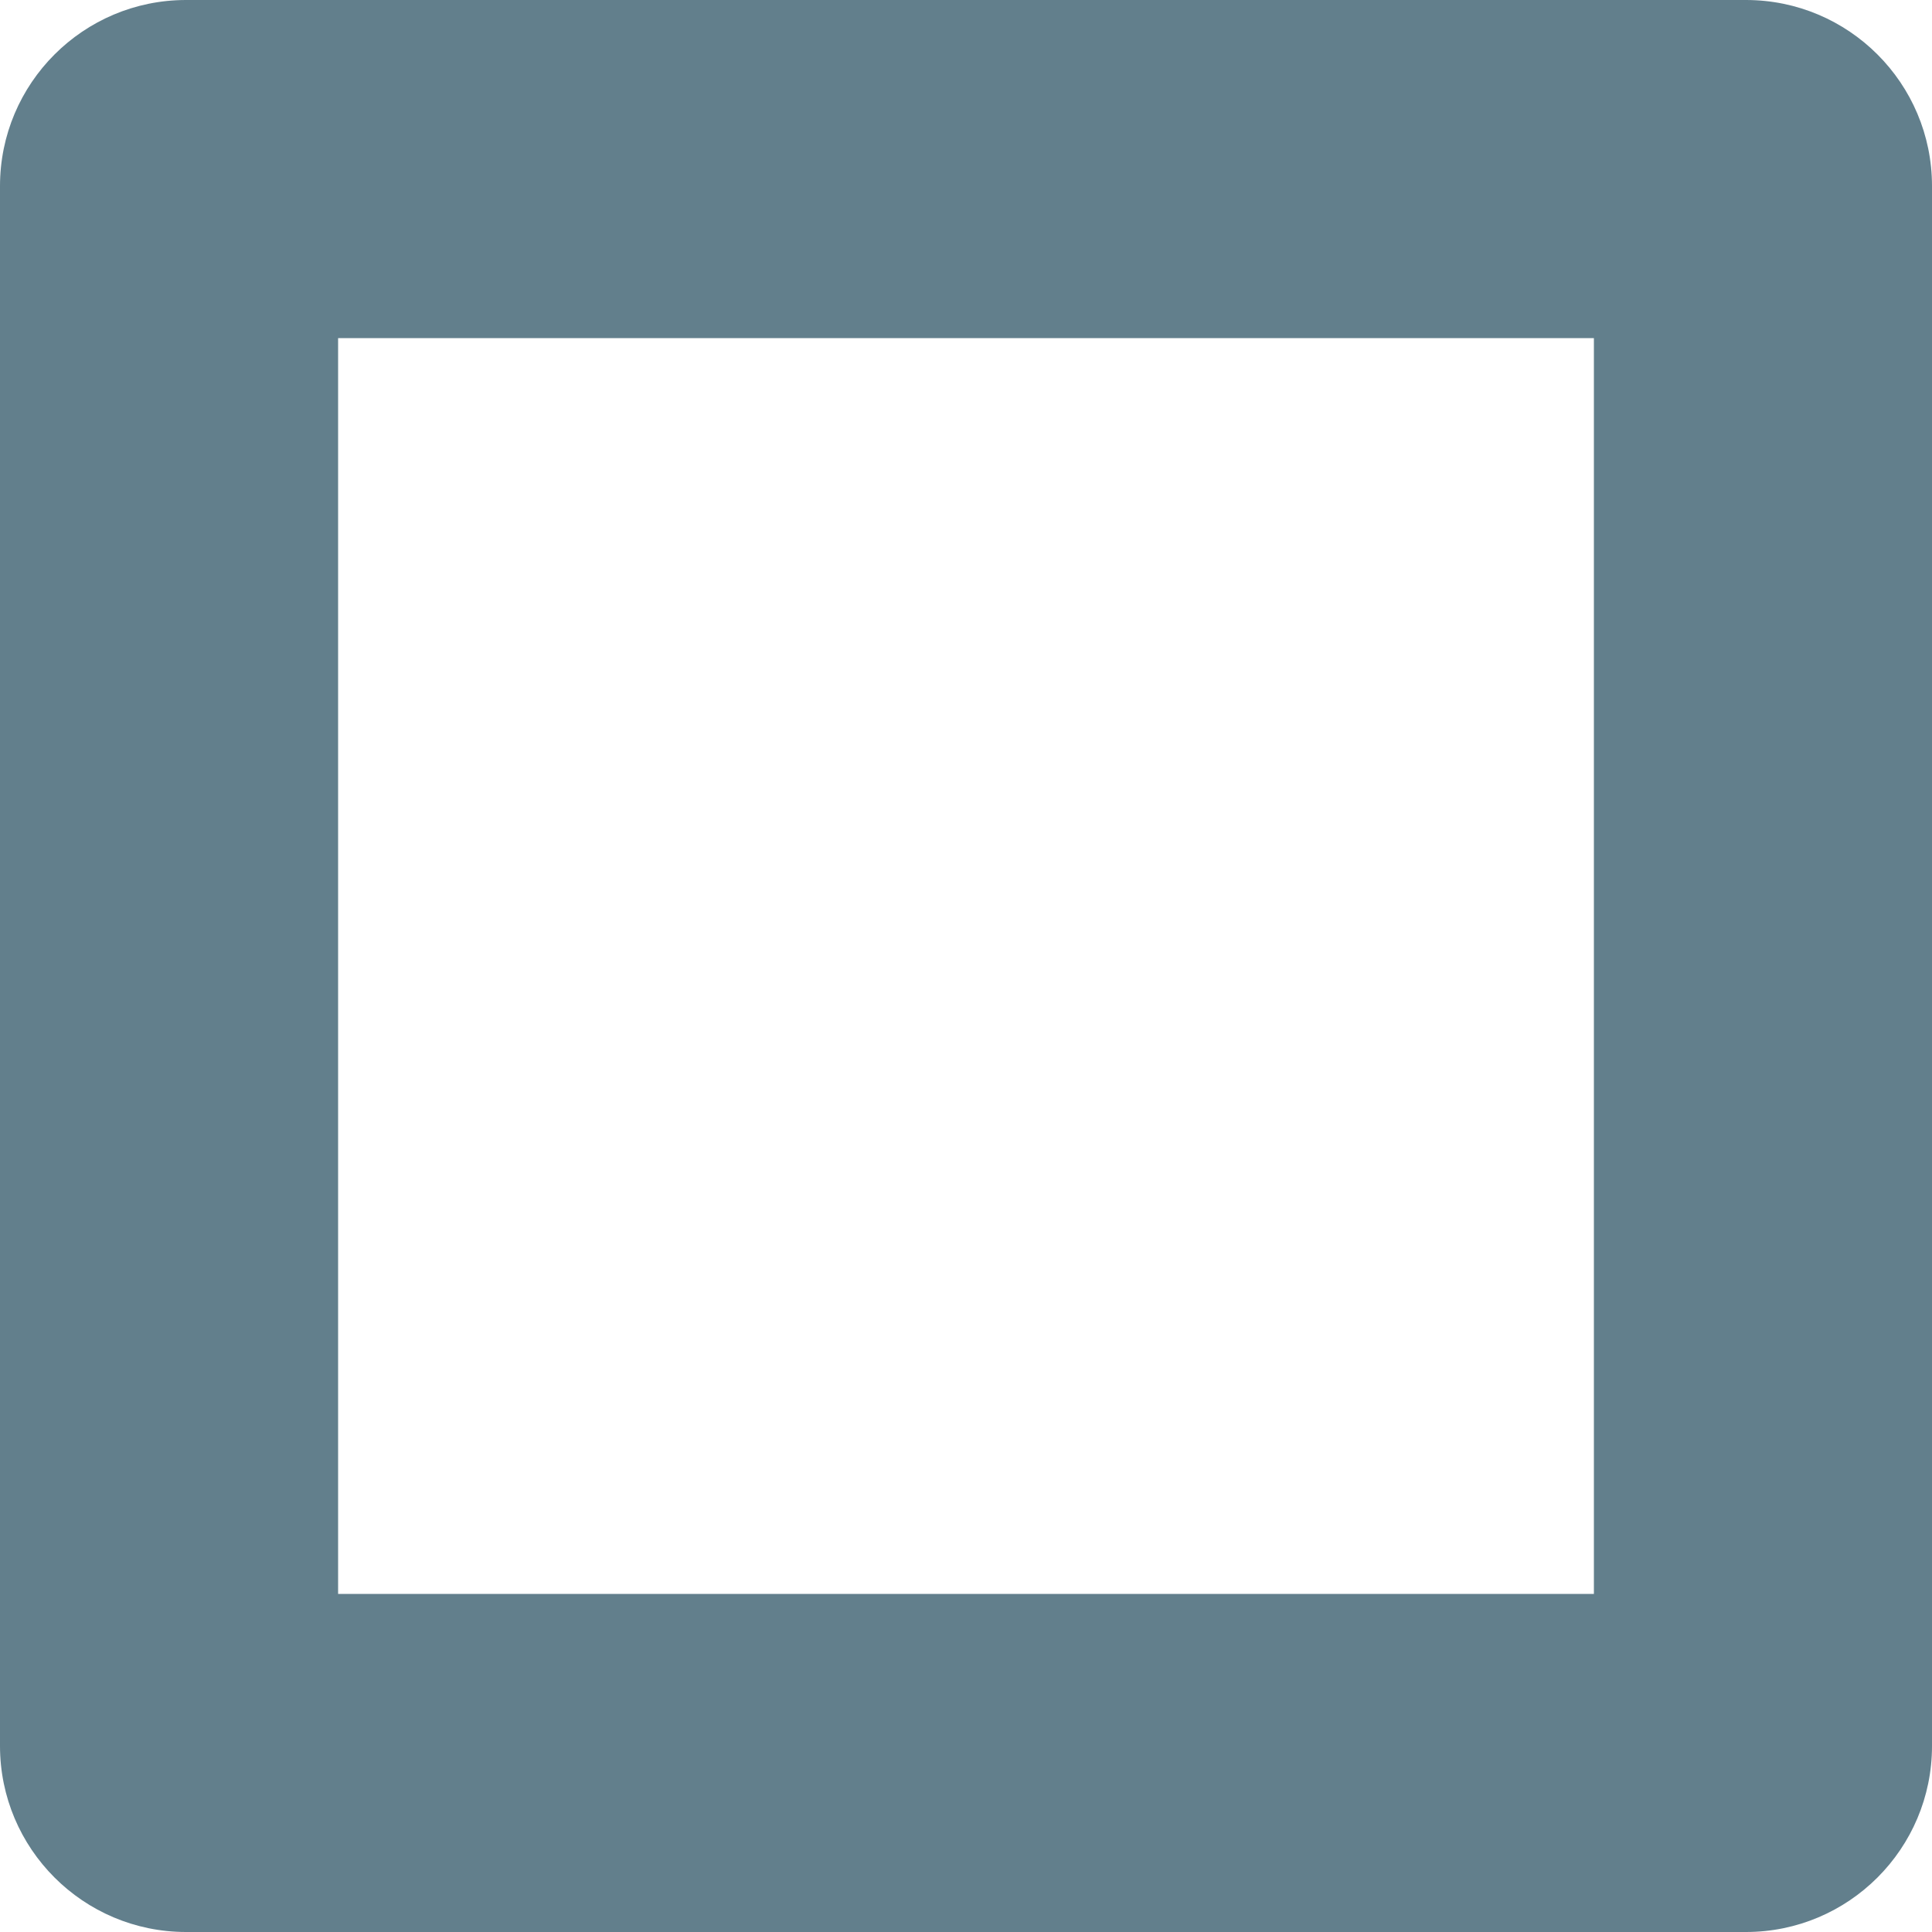
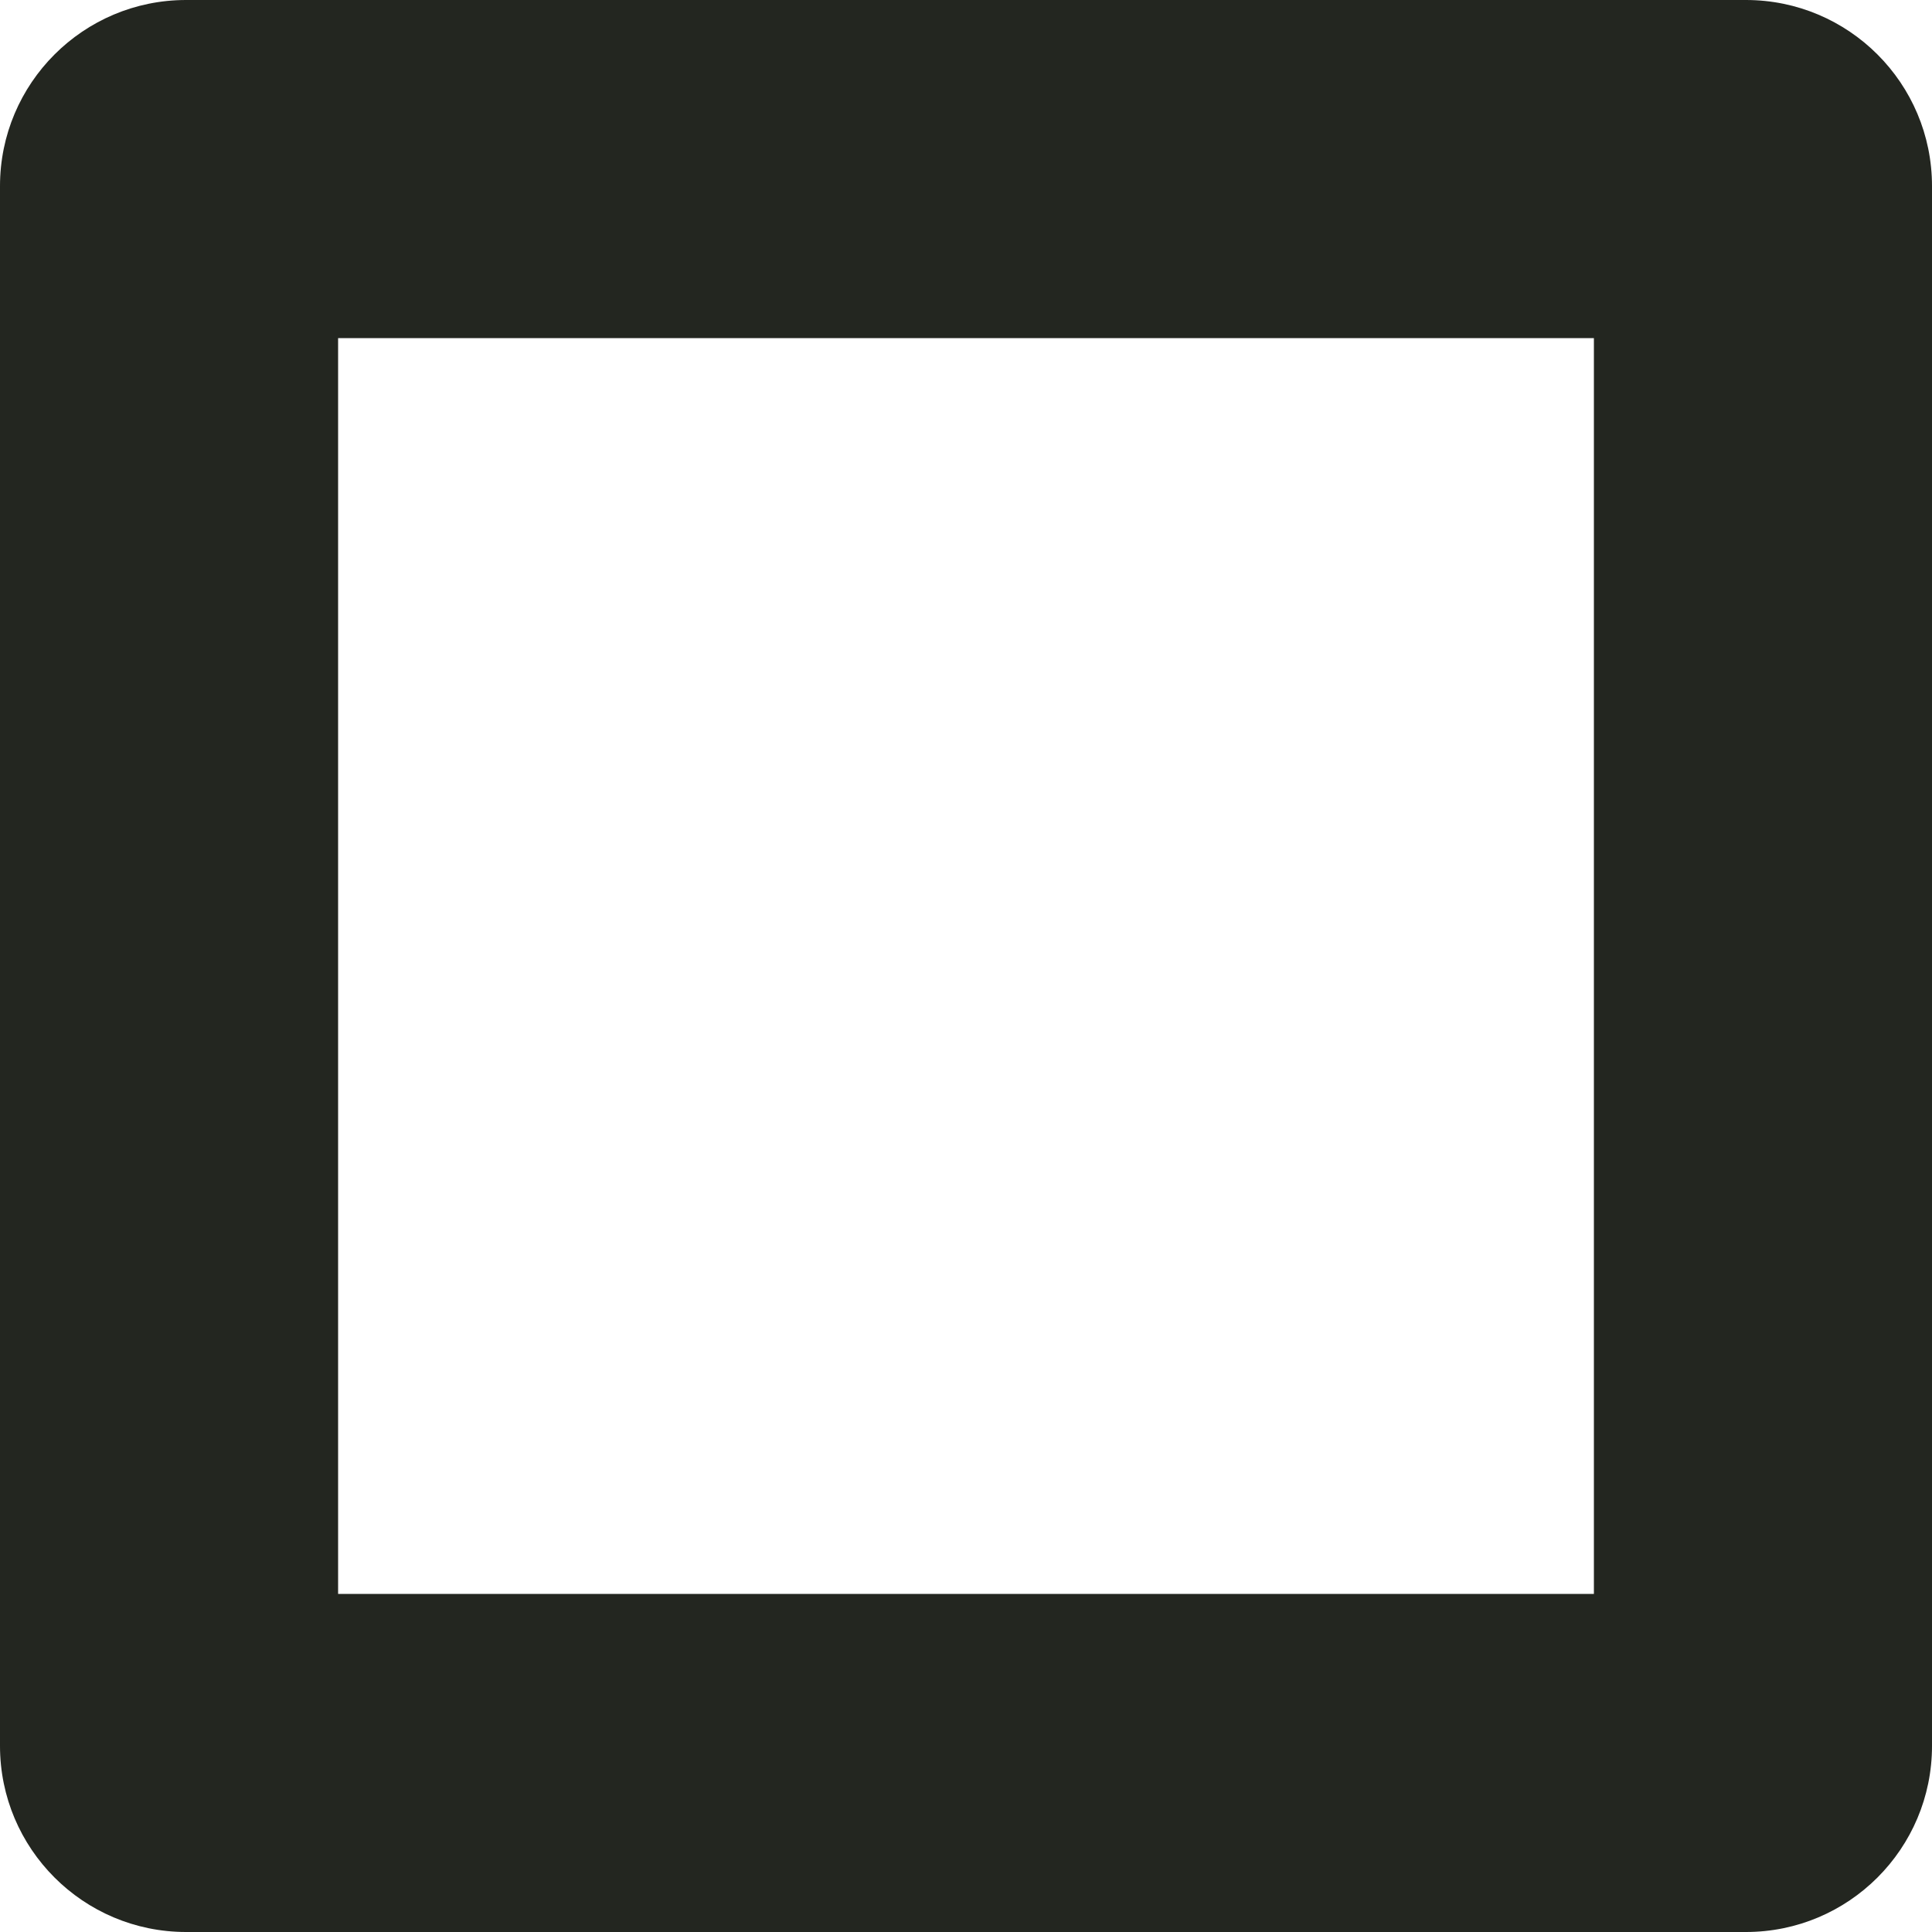
<svg xmlns="http://www.w3.org/2000/svg" version="1.1" x="0px" y="0px" viewBox="0 0 4000 4000" style="enable-background:new 0 0 4000 4000;" xml:space="preserve">
  <style type="text/css">
	.st0{display:none;}
	.st1{display:inline;fill:#E7ECED;}
- 	.st2{display:inline;fill:#627f8c;}
- 	.st3{display:inline;fill:#232d32;}
- 	.st4{display:inline;fill:#36454d;}
+ 	.st2{display:inline;fill:#232620;}
+ 	.st3{display:inline;fill:#d6faeb;}
+ 	.st4{display:inline;fill:#86a68a;}
	.st5{display:inline;fill:#366DB6;}
	.st6{display:inline;fill:#F6F6F6;}
	.st7{display:inline;}
- 	.st8{fill:#627f8c;}
+ 	.st8{fill:#232620;}
</style>
  <g id="Main" class="st0">
    <path class="st1" d="M1772.9,2255.66l-158.15,158.14l158.15,158.14c26.96,26.97,26.96,70.55,0,97.51   c-13.46,13.45-31.11,20.2-48.76,20.2c-17.66,0-35.32-6.75-48.76-20.2l-206.9-206.9c-26.97-26.96-26.97-70.55,0-97.51l206.9-206.9   c26.9-26.97,70.62-26.97,97.52,0C1799.86,2185.11,1799.86,2228.69,1772.9,2255.66z" />
    <path class="st1" d="M2135.23,2156.84l-137.93,482.75c-8.62,30.34-36.2,50.06-66.27,50.06c-6.28,0-12.62-0.89-18.97-2.61   c-36.62-10.49-57.86-48.69-47.38-85.24l137.93-482.76c10.48-36.62,48.61-57.59,85.24-47.45   C2124.46,2082.08,2145.71,2120.28,2135.23,2156.84z" />
    <path class="st1" d="M2531.51,2462.55l-206.9,206.9c-13.44,13.45-31.1,20.2-48.75,20.2c-17.66,0-35.32-6.75-48.76-20.2   c-26.97-26.97-26.97-70.55,0-97.51l158.14-158.14l-158.14-158.14c-26.97-26.97-26.97-70.56,0-97.52c26.9-26.97,70.61-26.97,97.51,0   l206.9,206.9C2558.48,2392.01,2558.48,2435.59,2531.51,2462.55z" />
    <path class="st1" d="M3152.2,2206.89c-70.9,0-135.45-45.17-155.45-113.17c-20.9-70.97-49.1-112.62-83.86-176.42   c-34-62.41-20.76-140.14,29.52-190.41l111.93-111.93l-255.59-255.58l-111.93,111.93c-50.27,50.27-128,63.51-190.41,29.51   c-63.8-34.76-105.45-62.97-176.41-83.86c-67.93-19.93-113.11-84.48-113.11-155.38v-158.14H1793.1v158.14   c0,70.9-45.17,135.44-113.17,155.44c-70.97,20.9-112.62,49.11-176.42,83.86c-62.41,34-140.14,20.76-190.41-29.51l-111.93-111.93   l-255.59,255.58l111.93,111.93c50.28,50.28,63.52,128,29.52,190.42c-34.76,63.79-62.97,105.44-83.86,176.41   c-19.93,67.93-84.48,113.1-155.38,113.1H689.65v413.8H847.8c70.89,0,135.44,45.17,155.44,113.17   c20.9,70.97,49.1,112.62,83.86,176.41c34,62.42,20.76,140.14-29.52,190.42l-111.93,111.93l255.59,255.58l111.93-111.93   c50.27-50.27,128-63.51,190.41-29.51c63.8,34.76,105.45,62.97,176.42,83.86c67.93,19.93,113.1,84.48,113.1,155.38v158.14h413.79   v-158.14c0-70.9,45.18-135.45,113.18-155.45c70.96-20.89,112.61-49.1,176.41-83.86c62.41-34,140.14-20.75,190.41,29.52   l111.93,111.93l255.59-255.59l-111.93-111.92c-50.27-50.28-63.52-128-29.52-190.42c34.76-63.8,62.97-105.44,83.86-176.41   c19.93-67.93,84.49-113.1,155.38-113.1h158.14v-413.8H3152.2z M2000,3172.41c-418.98,0-758.62-339.64-758.62-758.61   c0-418.98,339.64-758.62,758.62-758.62c418.97,0,758.61,339.64,758.61,758.62C2758.61,2832.77,2418.97,3172.41,2000,3172.41z" />
    <path class="st2" d="M3999.99,653.61v173.98H0v2931.02C0,3891.93,108.07,4000,241.38,4000h3517.23   c133.31,0,241.38-108.07,241.39-241.39V655.17C4000,654.65,4000,654.13,3999.99,653.61z M3310.34,2620.69H3152.2   c-70.89,0-135.45,45.17-155.38,113.1c-20.89,70.97-49.1,112.61-83.86,176.41c-34,62.42-20.75,140.14,29.52,190.42l111.93,111.92   l-255.59,255.59l-111.93-111.93c-50.27-50.27-128-63.52-190.41-29.52c-63.8,34.76-105.45,62.97-176.41,83.86   c-68,20-113.18,84.55-113.18,155.45v158.14H1793.1v-158.14c0-70.9-45.17-135.45-113.1-155.38   c-70.97-20.89-112.62-49.1-176.42-83.86c-62.41-34-140.14-20.76-190.41,29.51l-111.93,111.93l-255.59-255.58l111.93-111.93   c50.28-50.28,63.52-128,29.52-190.42c-34.76-63.79-62.96-105.44-83.86-176.41c-20-68-84.55-113.17-155.44-113.17H689.65v-413.8   h158.14c70.9,0,135.45-45.17,155.38-113.1c20.89-70.97,49.1-112.62,83.86-176.41c34-62.42,20.76-140.14-29.52-190.42   l-111.93-111.93l255.59-255.58l111.93,111.93c50.27,50.27,128,63.51,190.41,29.51c63.8-34.75,105.45-62.96,176.42-83.86   c68-20,113.17-84.54,113.17-155.44v-158.14h413.79v158.14c0,70.9,45.18,135.45,113.11,155.38c70.96,20.89,112.61,49.1,176.41,83.86   c62.41,34,140.14,20.76,190.41-29.51l111.93-111.93l255.59,255.58l-111.93,111.93c-50.28,50.27-63.52,128-29.52,190.41   c34.76,63.8,62.96,105.45,83.86,176.42c20,68,84.55,113.17,155.45,113.17h158.14V2620.69z" />
    <path class="st3" d="M3758.62,0H241.38C108.07,0,0,108.07,0,241.39v586.2h3999.99v-586.2C3999.99,108.07,3891.92,0,3758.62,0z    M551.72,551.72H275.86V275.86h275.86V551.72z M1103.44,551.72H827.58V275.86h275.86V551.72z M1655.17,551.72h-275.86V275.86   h275.86V551.72z" />
    <rect x="275.86" y="275.86" class="st4" width="275.86" height="275.86" />
    <rect x="827.58" y="275.86" class="st4" width="275.86" height="275.86" />
    <rect x="1379.31" y="275.86" class="st4" width="275.86" height="275.86" />
    <path class="st5" d="M1772.9,2255.66l-158.15,158.14l158.15,158.14c26.96,26.97,26.96,70.55,0,97.51   c-13.46,13.45-31.11,20.2-48.76,20.2c-17.66,0-35.32-6.75-48.76-20.2l-206.9-206.9c-26.97-26.96-26.97-70.55,0-97.51l206.9-206.9   c26.9-26.97,70.62-26.97,97.52,0C1799.86,2185.11,1799.86,2228.69,1772.9,2255.66z" />
    <path class="st5" d="M2135.23,2156.84l-137.93,482.75c-8.62,30.34-36.2,50.06-66.27,50.06c-6.28,0-12.62-0.89-18.97-2.61   c-36.62-10.49-57.86-48.69-47.38-85.24l137.93-482.76c10.48-36.62,48.61-57.59,85.24-47.45   C2124.46,2082.08,2145.71,2120.28,2135.23,2156.84z" />
    <path class="st5" d="M2531.51,2365.04c26.97,26.97,26.97,70.55,0,97.51l-206.9,206.9c-13.44,13.45-31.1,20.2-48.75,20.2   c-17.66,0-35.32-6.75-48.76-20.2c-26.97-26.97-26.97-70.55,0-97.51l158.14-158.14l-158.14-158.14c-26.97-26.97-26.97-70.56,0-97.52   c26.9-26.97,70.61-26.97,97.51,0L2531.51,2365.04z" />
    <path class="st6" d="M3152.2,2206.89c-70.9,0-135.45-45.17-155.45-113.17c-20.9-70.97-49.1-112.62-83.86-176.42   c-34-62.41-20.76-140.14,29.52-190.41l111.93-111.93l-255.59-255.58l-111.93,111.93c-50.27,50.27-128,63.51-190.41,29.51   c-63.8-34.76-105.45-62.97-176.41-83.86c-67.93-19.93-113.11-84.48-113.11-155.38v-158.14H1793.1v158.14   c0,70.9-45.17,135.44-113.17,155.44c-70.97,20.9-112.62,49.11-176.42,83.86c-62.41,34-140.14,20.76-190.41-29.51l-111.93-111.93   l-255.59,255.58l111.93,111.93c50.28,50.28,63.52,128,29.52,190.42c-34.76,63.79-62.97,105.44-83.86,176.41   c-19.93,67.93-84.48,113.1-155.38,113.1H689.65v413.8H847.8c70.89,0,135.44,45.17,155.44,113.17   c20.9,70.97,49.1,112.62,83.86,176.41c34,62.42,20.76,140.14-29.52,190.42l-111.93,111.93l255.59,255.58l111.93-111.93   c50.27-50.27,128-63.51,190.41-29.51c63.8,34.76,105.45,62.97,176.42,83.86c67.93,19.93,113.1,84.48,113.1,155.38v158.14h413.79   v-158.14c0-70.9,45.18-135.45,113.18-155.45c70.96-20.89,112.61-49.1,176.41-83.86c62.41-34,140.14-20.75,190.41,29.52   l111.93,111.93l255.59-255.59l-111.93-111.92c-50.27-50.28-63.52-128-29.52-190.42c34.76-63.8,62.97-105.44,83.86-176.41   c19.93-67.93,84.49-113.1,155.38-113.1h158.14v-413.8H3152.2z M2000,3172.41c-418.98,0-758.62-339.64-758.62-758.61   c0-418.98,339.64-758.62,758.62-758.62c418.97,0,758.61,339.64,758.61,758.62C2758.61,2832.77,2418.97,3172.41,2000,3172.41z" />
    <path class="st3" d="M2000,1655.18c-418.98,0-758.62,339.64-758.62,758.62c0,418.97,339.64,758.61,758.62,758.61   c418.97,0,758.61-339.64,758.61-758.61C2758.61,1994.82,2418.97,1655.18,2000,1655.18z M1772.9,2571.94   c26.96,26.97,26.96,70.55,0,97.51c-13.46,13.45-31.11,20.2-48.76,20.2c-17.66,0-35.32-6.75-48.76-20.2l-206.9-206.9   c-26.97-26.96-26.97-70.55,0-97.51l206.9-206.9c26.9-26.97,70.62-26.97,97.52,0c26.96,26.97,26.96,70.55,0,97.52l-158.15,158.14   L1772.9,2571.94z M2135.23,2156.84l-137.93,482.75c-8.62,30.34-36.2,50.06-66.27,50.06c-6.28,0-12.62-0.89-18.97-2.61   c-36.62-10.49-57.86-48.69-47.38-85.24l137.93-482.76c10.48-36.62,48.61-57.59,85.24-47.45   C2124.46,2082.08,2145.71,2120.28,2135.23,2156.84z M2531.51,2462.55l-206.9,206.9c-13.44,13.45-31.1,20.2-48.75,20.2   c-17.66,0-35.32-6.75-48.76-20.2c-26.97-26.97-26.97-70.55,0-97.51l158.14-158.14l-158.14-158.14c-26.97-26.97-26.97-70.56,0-97.52   c26.9-26.97,70.61-26.97,97.51,0l206.9,206.9C2558.48,2392.01,2558.48,2435.59,2531.51,2462.55z" />
    <path class="st4" d="M1772.9,2255.66l-158.15,158.14l158.15,158.14c26.96,26.97,26.96,70.55,0,97.51   c-13.46,13.45-31.11,20.2-48.76,20.2c-17.66,0-35.32-6.75-48.76-20.2l-206.9-206.9c-26.97-26.96-26.97-70.55,0-97.51l206.9-206.9   c26.9-26.97,70.62-26.97,97.52,0C1799.86,2185.11,1799.86,2228.69,1772.9,2255.66z" />
    <path class="st4" d="M2135.23,2156.84l-137.93,482.75c-8.62,30.34-36.2,50.06-66.27,50.06c-6.28,0-12.62-0.89-18.97-2.61   c-36.62-10.49-57.86-48.69-47.38-85.24l137.93-482.76c10.48-36.62,48.61-57.59,85.24-47.45   C2124.46,2082.08,2145.71,2120.28,2135.23,2156.84z" />
    <path class="st4" d="M2531.51,2462.55l-206.9,206.9c-13.44,13.45-31.1,20.2-48.75,20.2c-17.66,0-35.32-6.75-48.76-20.2   c-26.97-26.97-26.97-70.55,0-97.51l158.14-158.14l-158.14-158.14c-26.97-26.97-26.97-70.56,0-97.52c26.9-26.97,70.61-26.97,97.51,0   l206.9,206.9C2558.48,2392.01,2558.48,2435.59,2531.51,2462.55z" />
  </g>
  <g id="Quitter" class="st0">
    <g class="st7">
      <path class="st8" d="M3887.46,1174.77c70.65-66,111.26-158.28,112.52-254.96c1.01-96.8-37.84-189.83-107.11-257.47l-480.5-469.81    c-67.26-65.75-157.9-102.08-252.19-100.95c-94.04,1.13-183.67,39.48-249.17,106.86l-904.79,927.42l-892.1-929.31    c-70.28-73.29-166.58-115.54-268.03-117.55c-101.45-2.14-199.64,36.33-272.68,106.61l-464.53,446.3    C38.97,698.92-0.25,791.45,0,888.38c0.25,96.8,39.98,189.21,110.13,255.96l973.81,926.29l-862.18,883.55    c-131.5,134.64-134.64,348.74-7.29,487.66l335.67,364.71c63.99,69.9,153.12,110.76,247.67,114.28    c94.41,3.52,186.44-30.68,255.46-95.42l945.65-884.43l922.65,877.51c68.52,65.25,159.91,100.2,254.45,97.05    c94.54-2.64,183.93-43.25,248.8-112.52l338.31-361.69c128.48-137.91,127.48-352.01-2.89-487.79l-839.8-875.5L3887.46,1174.77z" />
    </g>
  </g>
  <g id="Reduire" class="st0">
    <path class="st2" d="M0,2284.82v-569.64c0-212.78,172.49-385.26,385.26-385.26h3229.47c212.78,0,385.26,172.49,385.26,385.26   v569.64c0,212.78-172.49,385.26-385.26,385.26H385.26C172.49,2670.08,0,2497.59,0,2284.82z" />
  </g>
  <g id="Agrandir">
    <g>
      <path class="st8" d="M3300,700v2600H700V700H3300 M3614.73,0H385.27C172.49,0,0,172.49,0,385.27v3229.47    C0,3827.51,172.49,4000,385.27,4000h3229.47c212.78,0,385.27-172.49,385.27-385.27V385.27C4000,172.49,3827.51,0,3614.73,0    L3614.73,0z" />
    </g>
  </g>
</svg>
